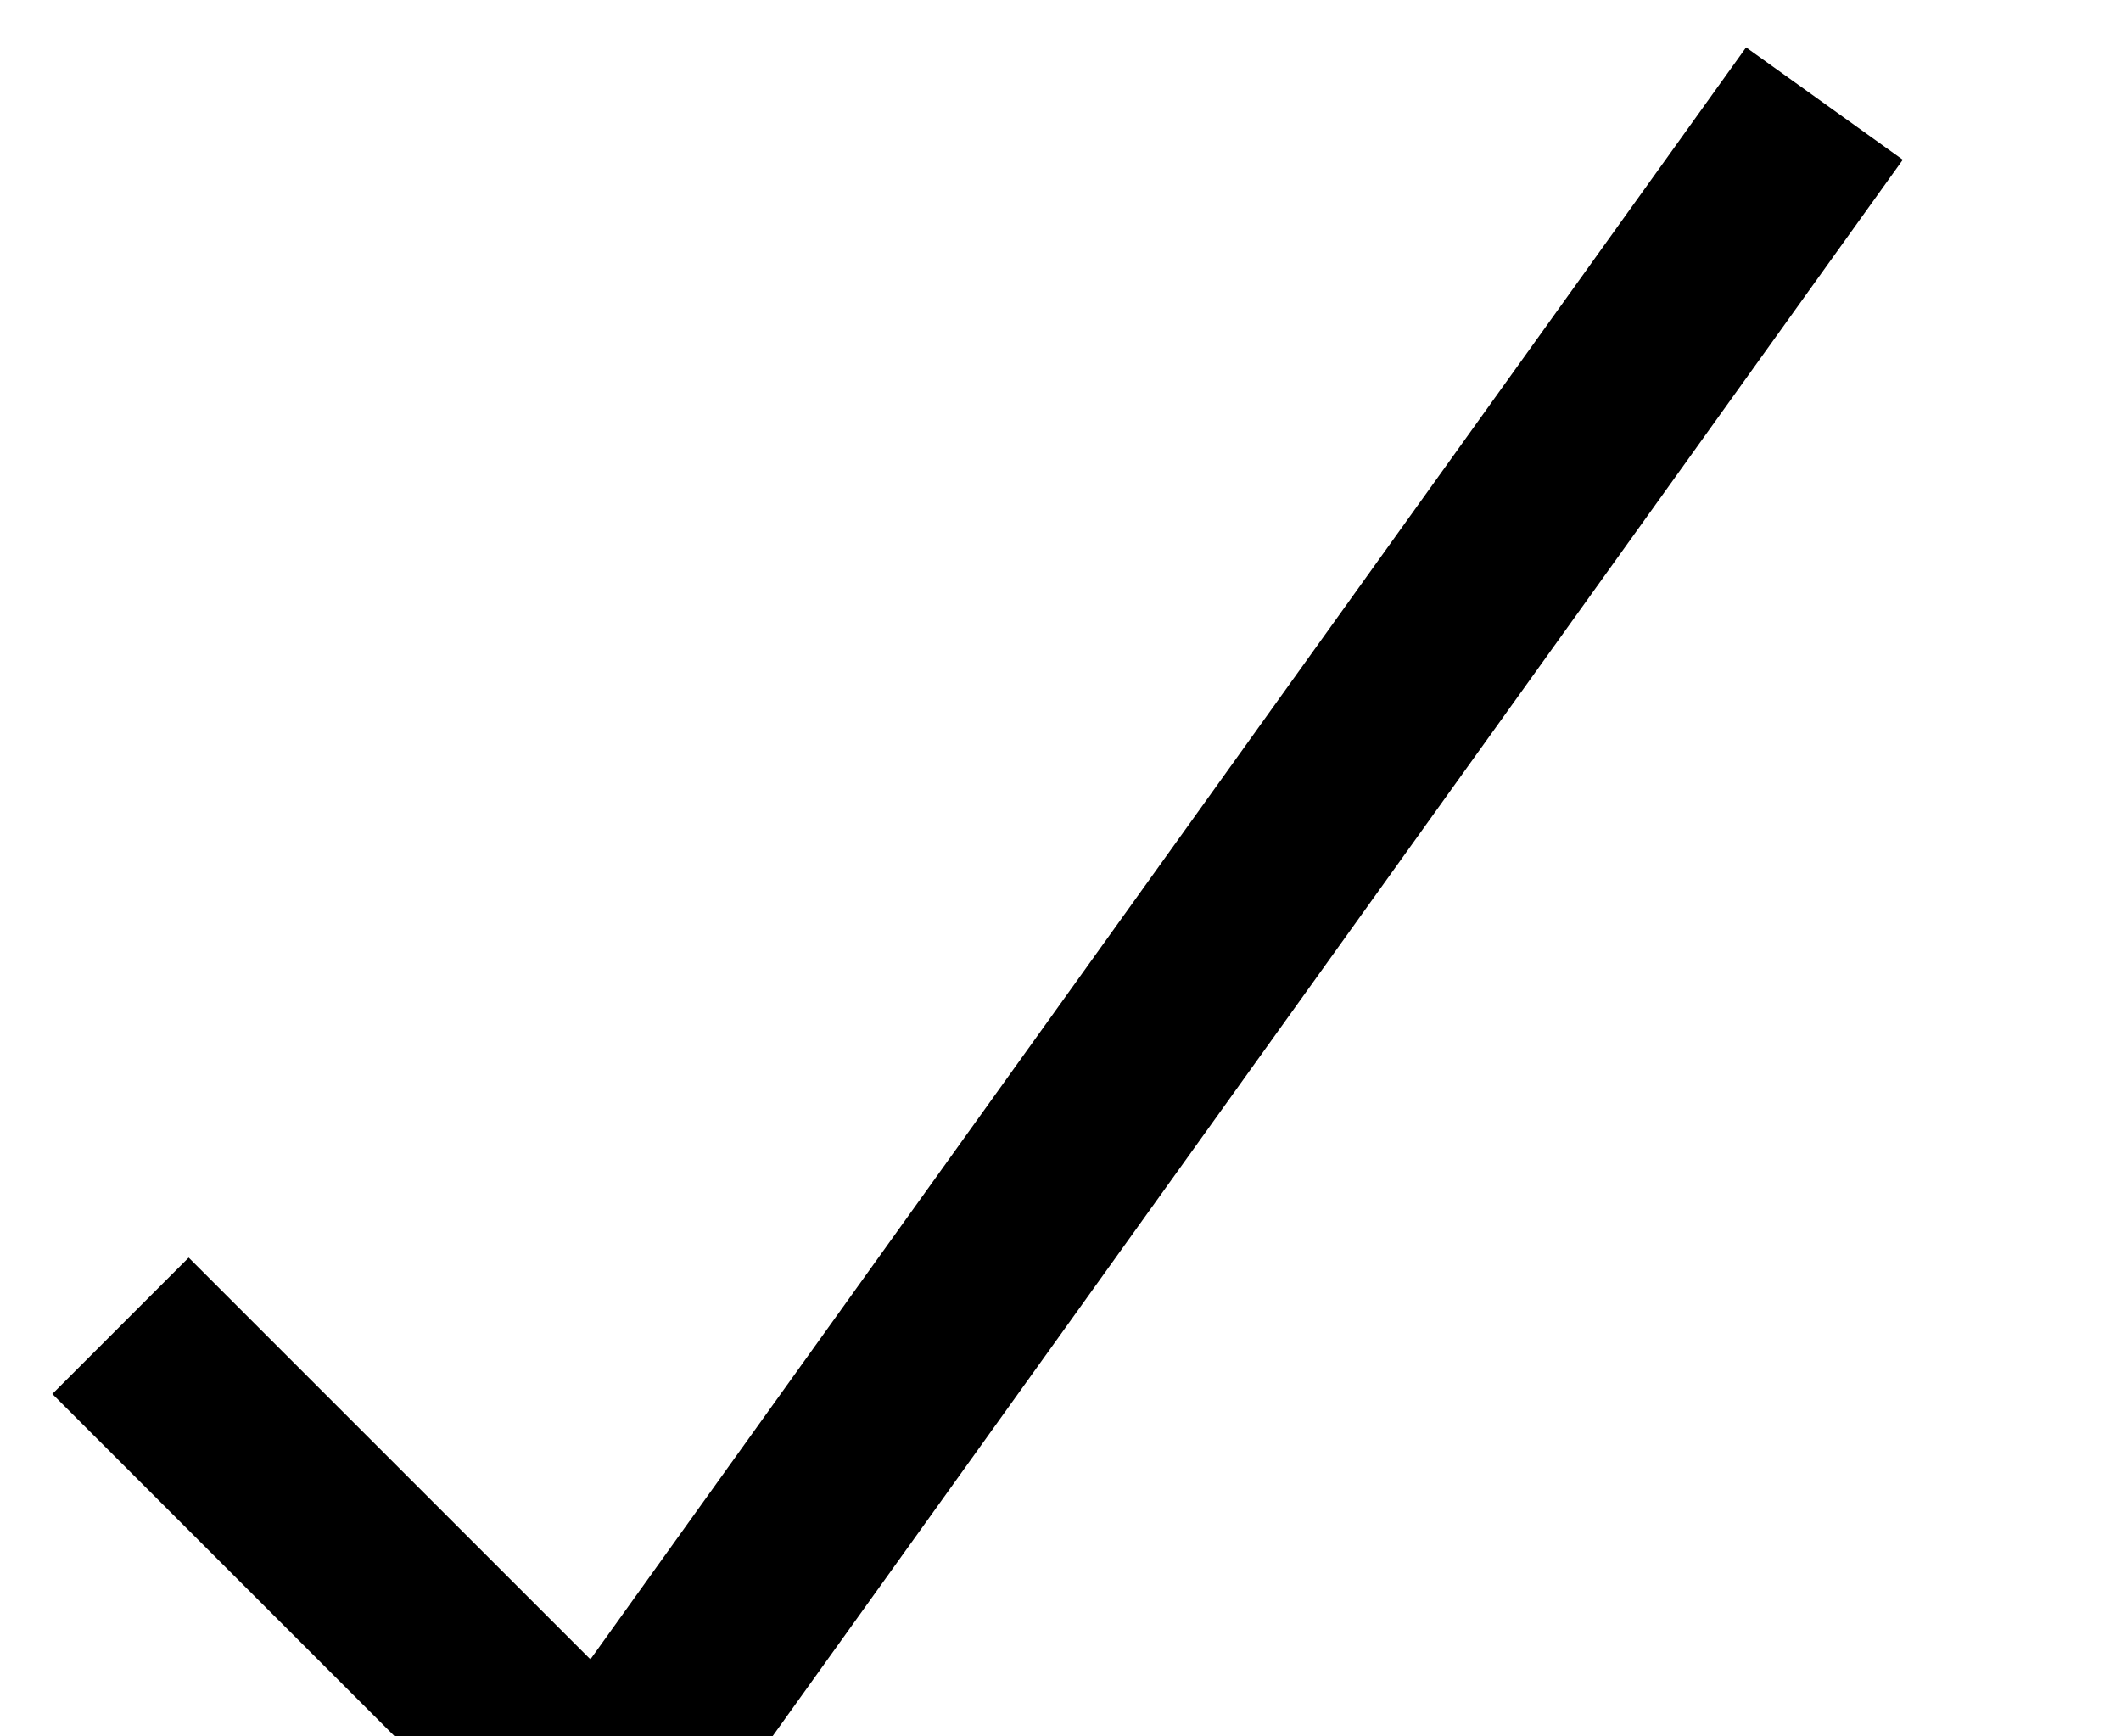
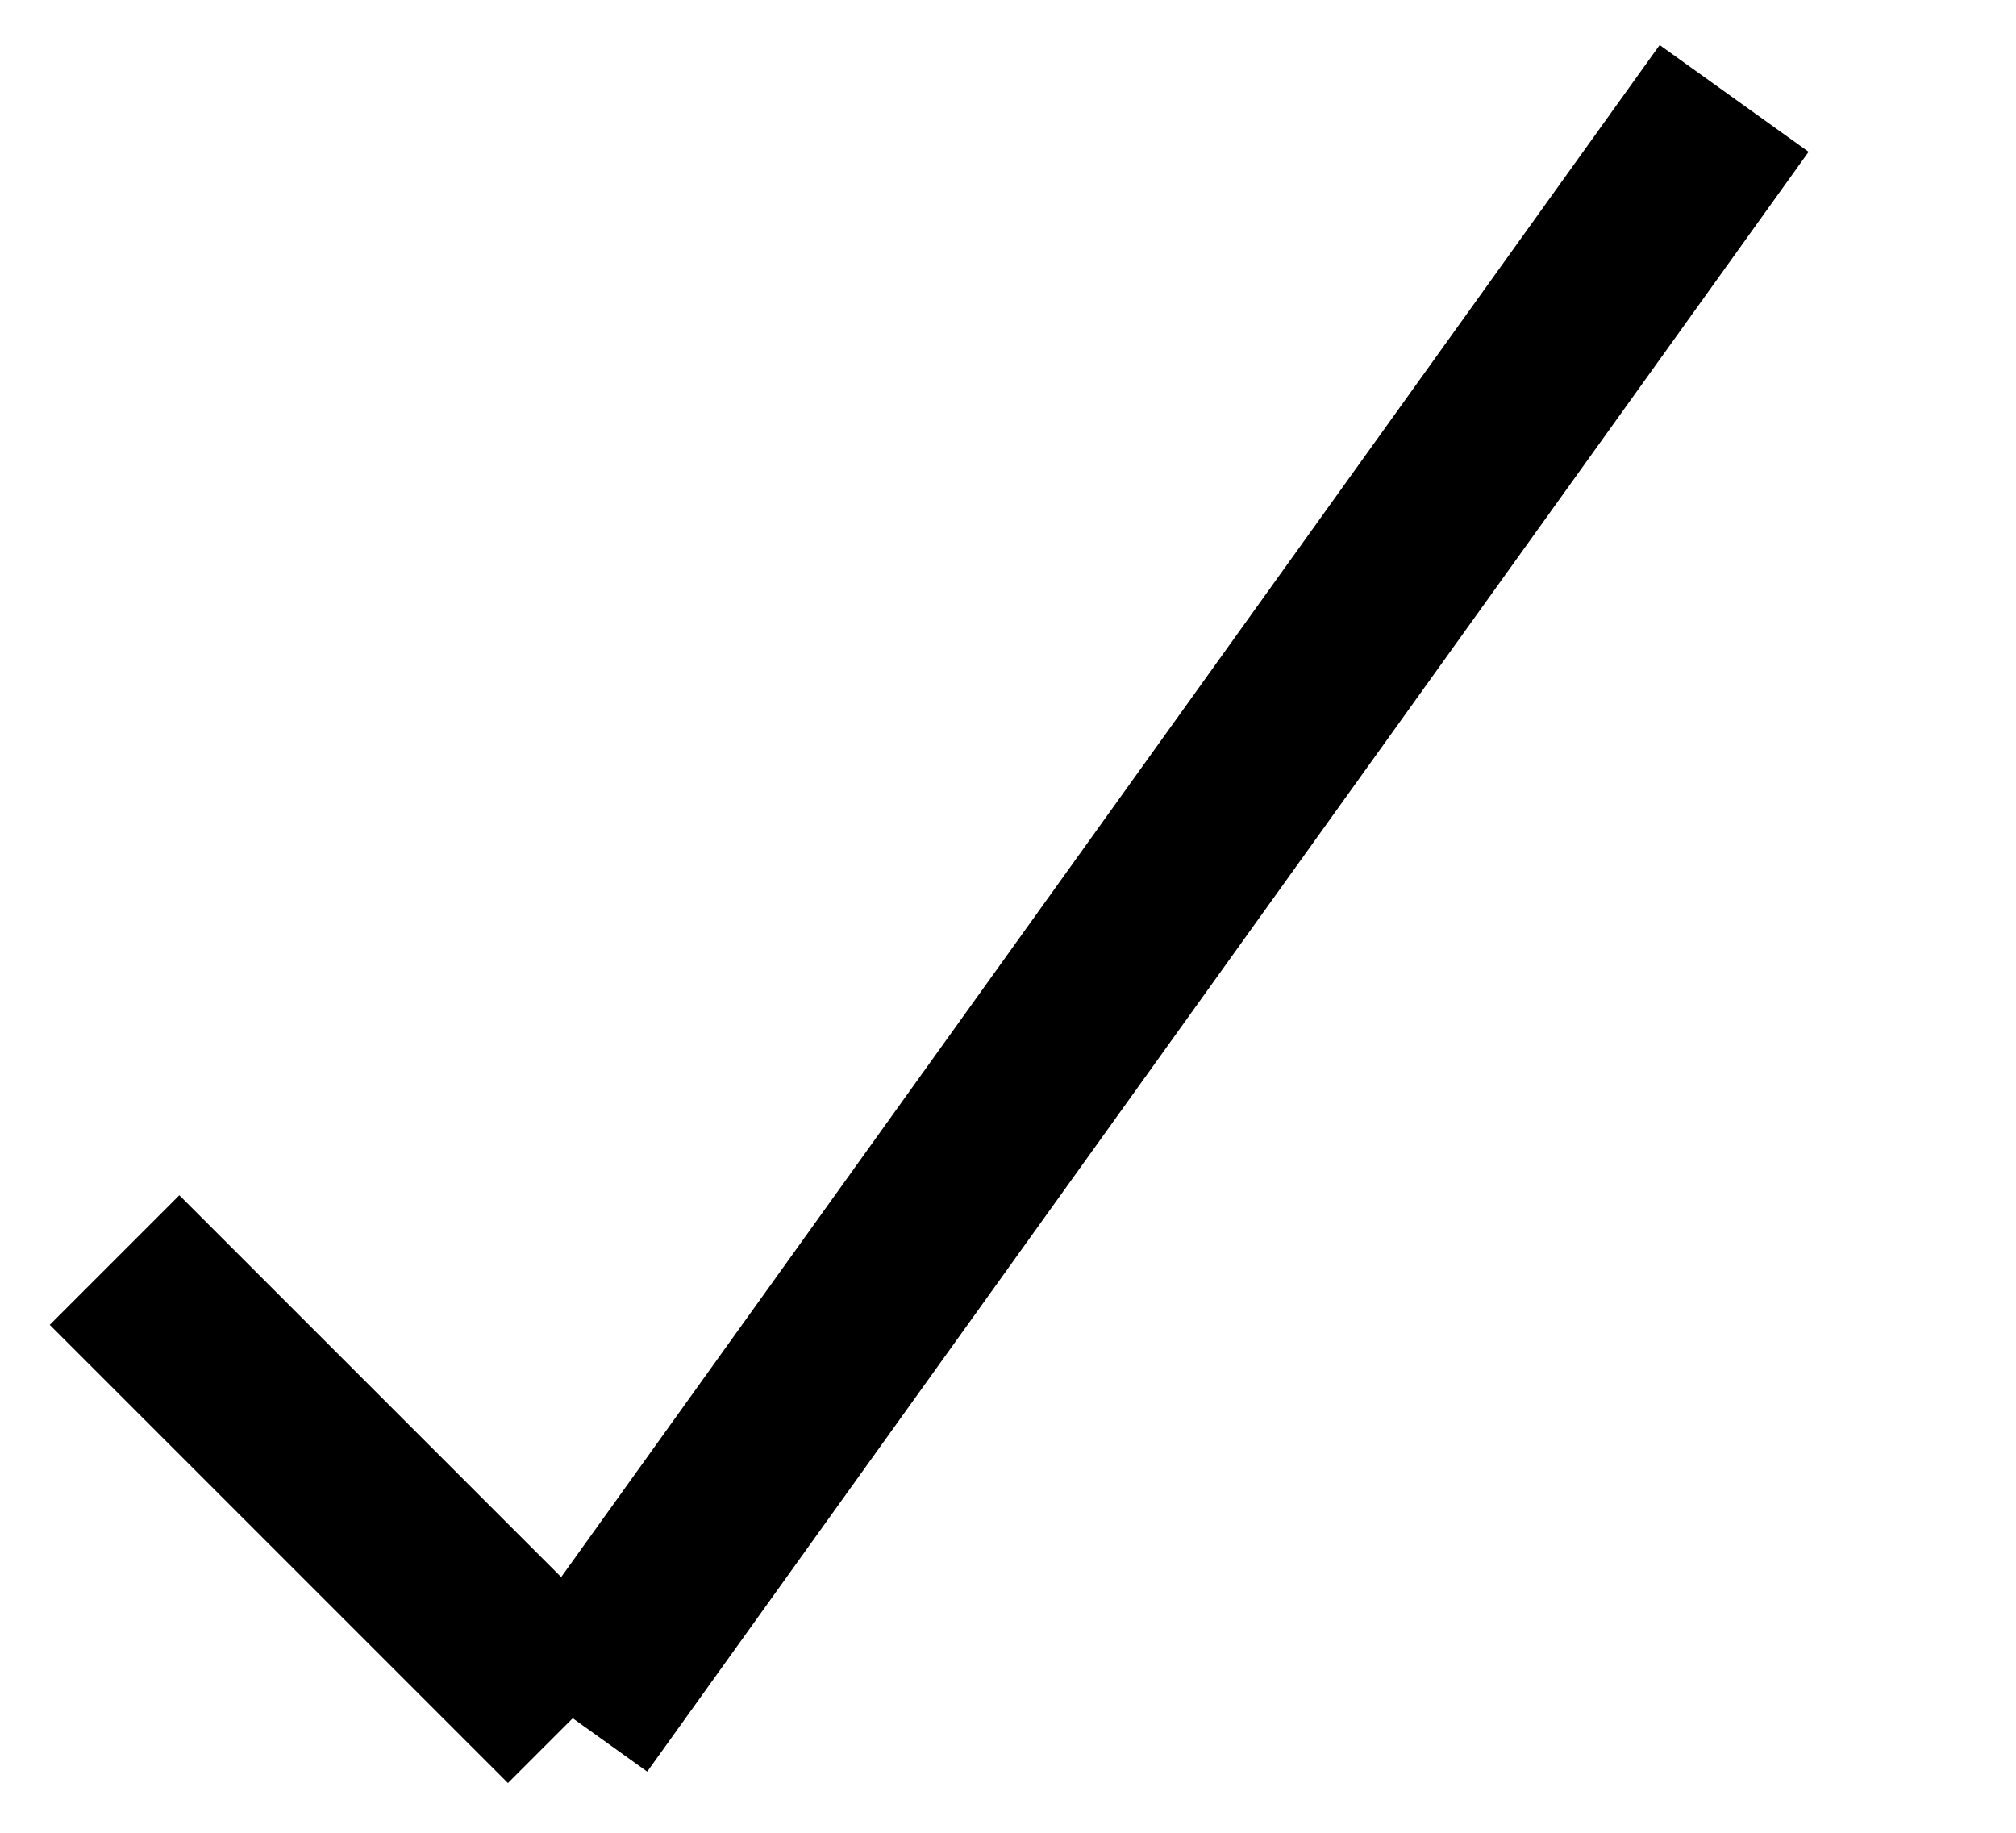
- <svg xmlns="http://www.w3.org/2000/svg" width="11px" height="9px" viewBox="0 0 11 9" version="1.1">
+ <svg xmlns="http://www.w3.org/2000/svg" width="11px" height="10px" viewBox="0 0 11 10" version="1.1">
  <path stroke="#000" d="M3.125,9.375 L9.462,0.537" />
  <path stroke="#000" d="M0.625,6.875 L3.125,9.375" />
</svg>
